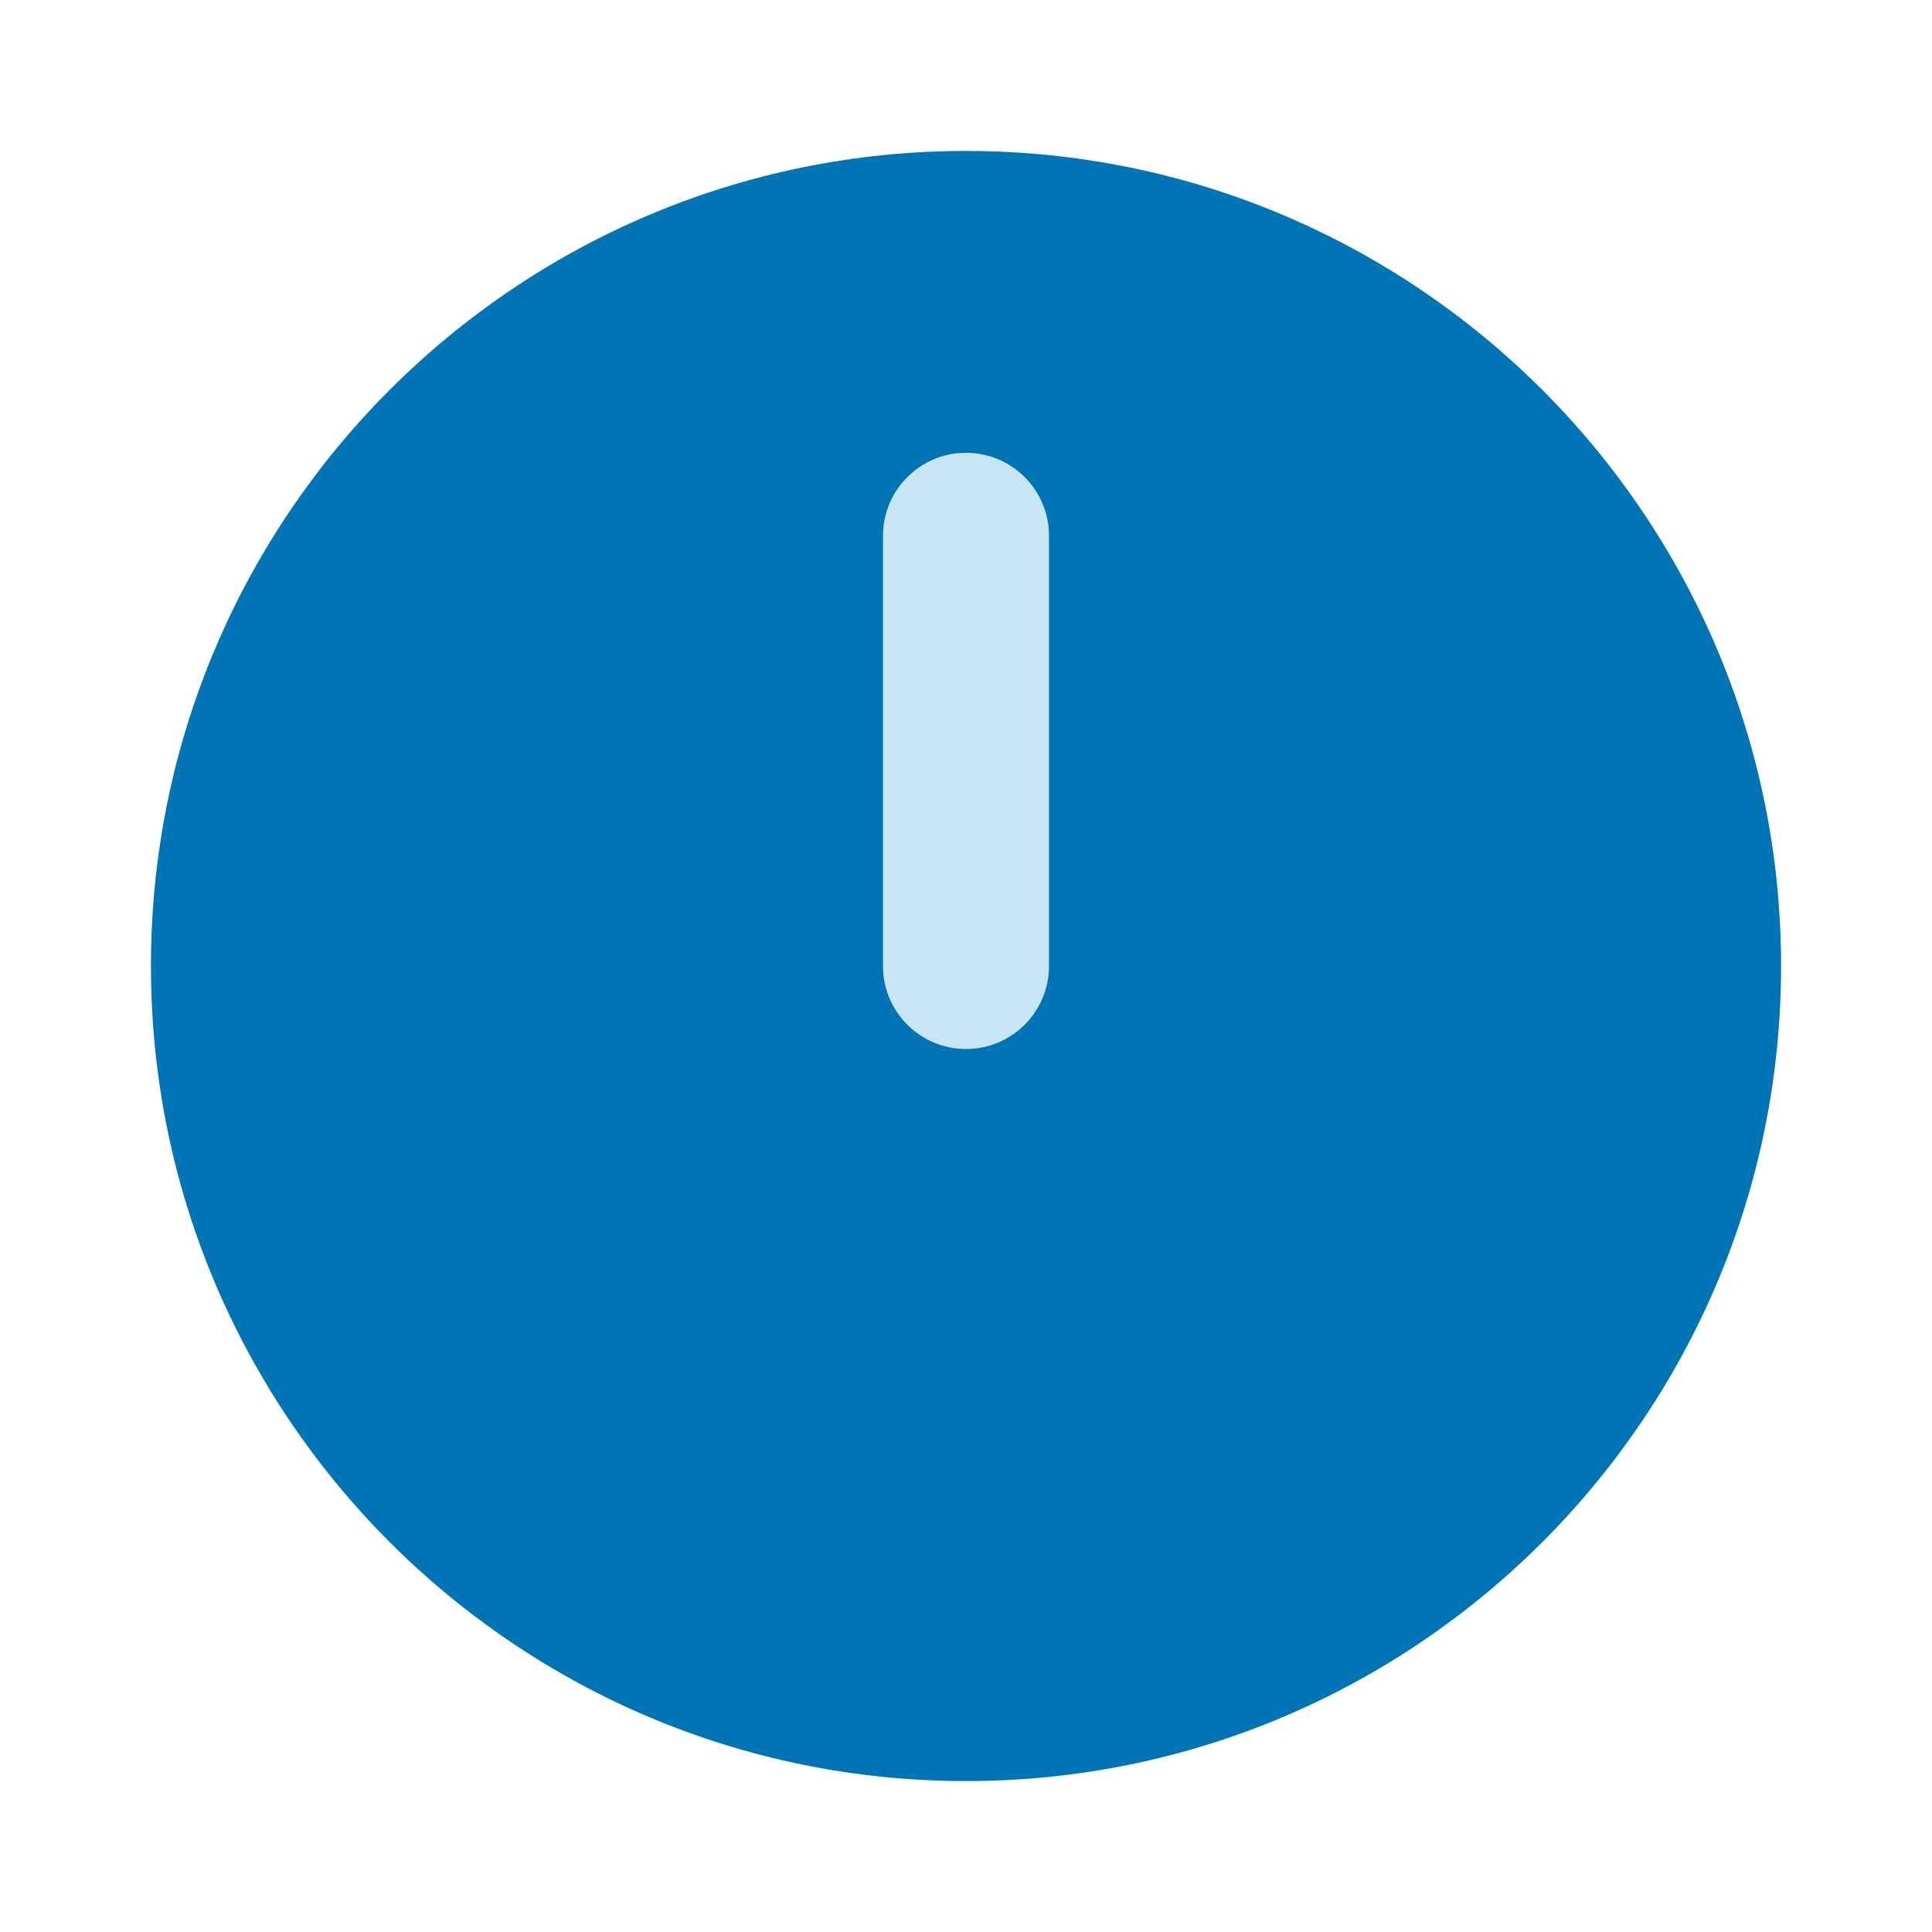
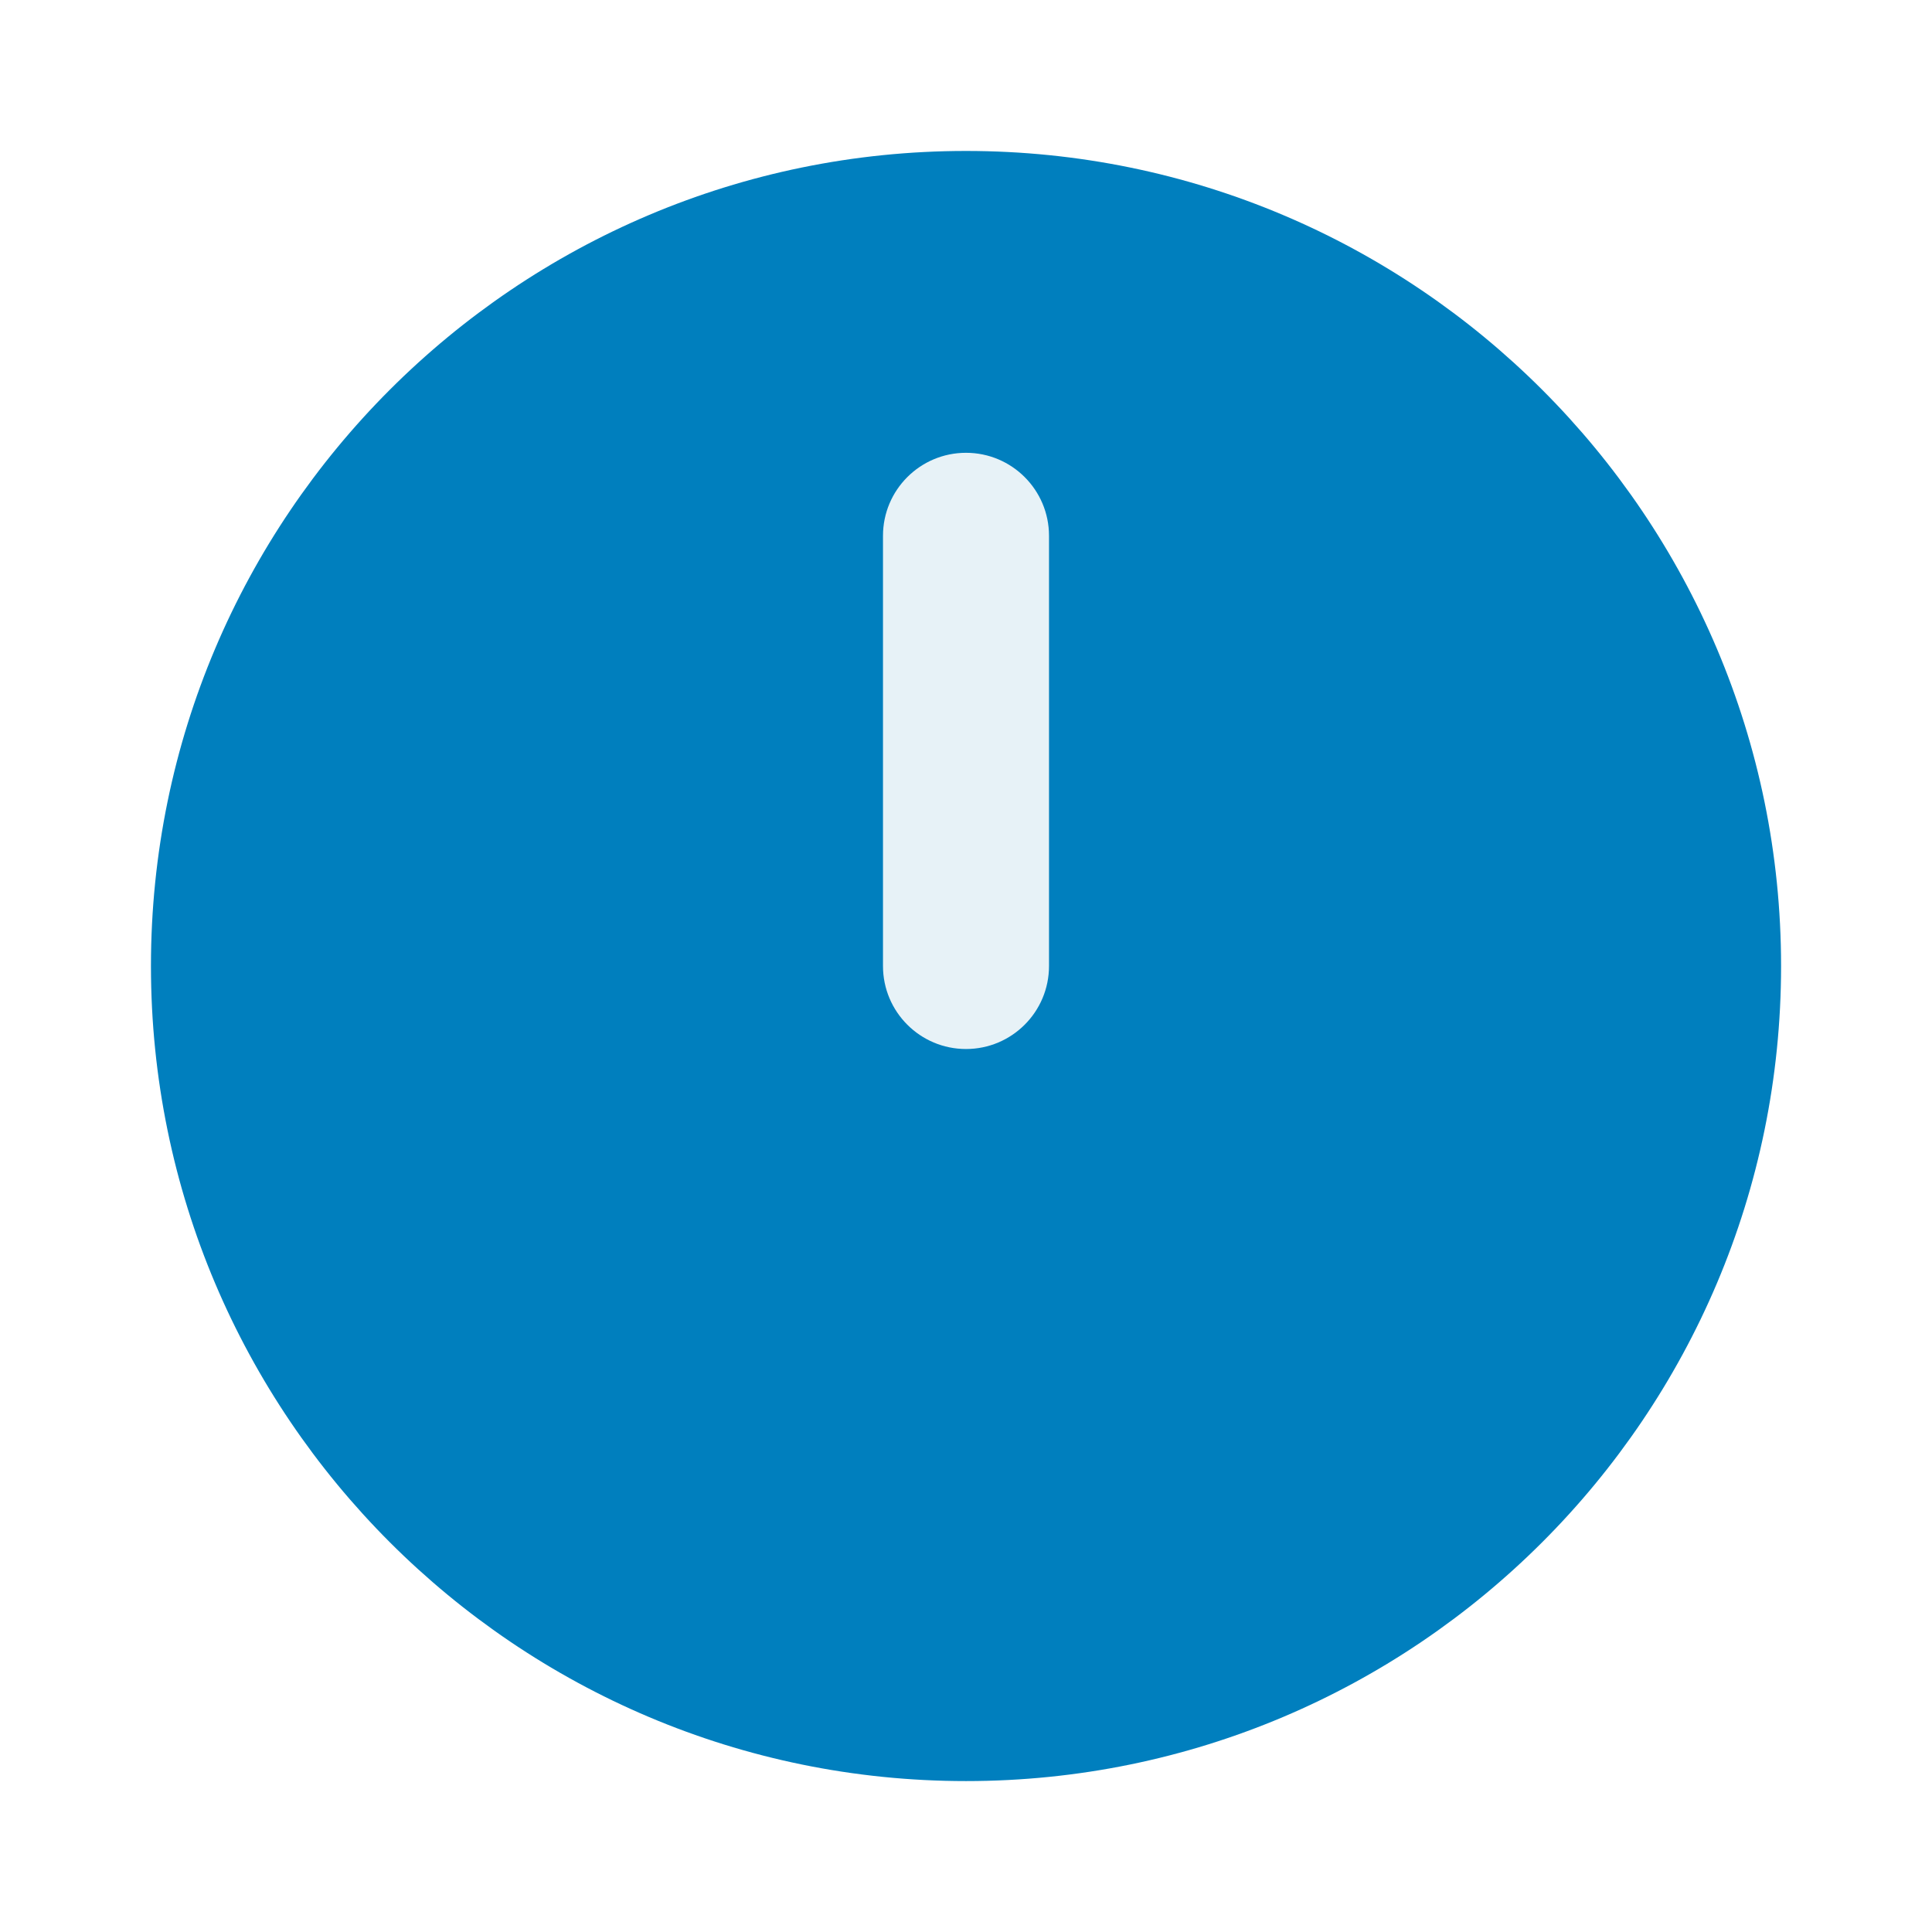
<svg xmlns="http://www.w3.org/2000/svg" width="60" height="60" fill="none">
-   <path fill="#0075B6" d="M30 4.688C43.97 4.688 55.313 16.03 55.313 30S43.97 55.313 30 55.313 4.688 43.97 4.688 30 16.03 4.688 30 4.688" />
-   <path fill="#C7E5F4" d="M32.578 16.64a2.577 2.577 0 0 0-5.156 0V30a2.577 2.577 0 0 0 5.156 0z" />
+   <path fill="#007FBE" d="M30 4.688C43.97 4.688 55.313 16.03 55.313 30S43.97 55.313 30 55.313 4.688 43.97 4.688 30 16.03 4.688 30 4.688" />
+   <path fill="#E7F2F7" d="M32.578 16.64a2.577 2.577 0 0 0-5.156 0V30a2.577 2.577 0 0 0 5.156 0z" />
</svg>
